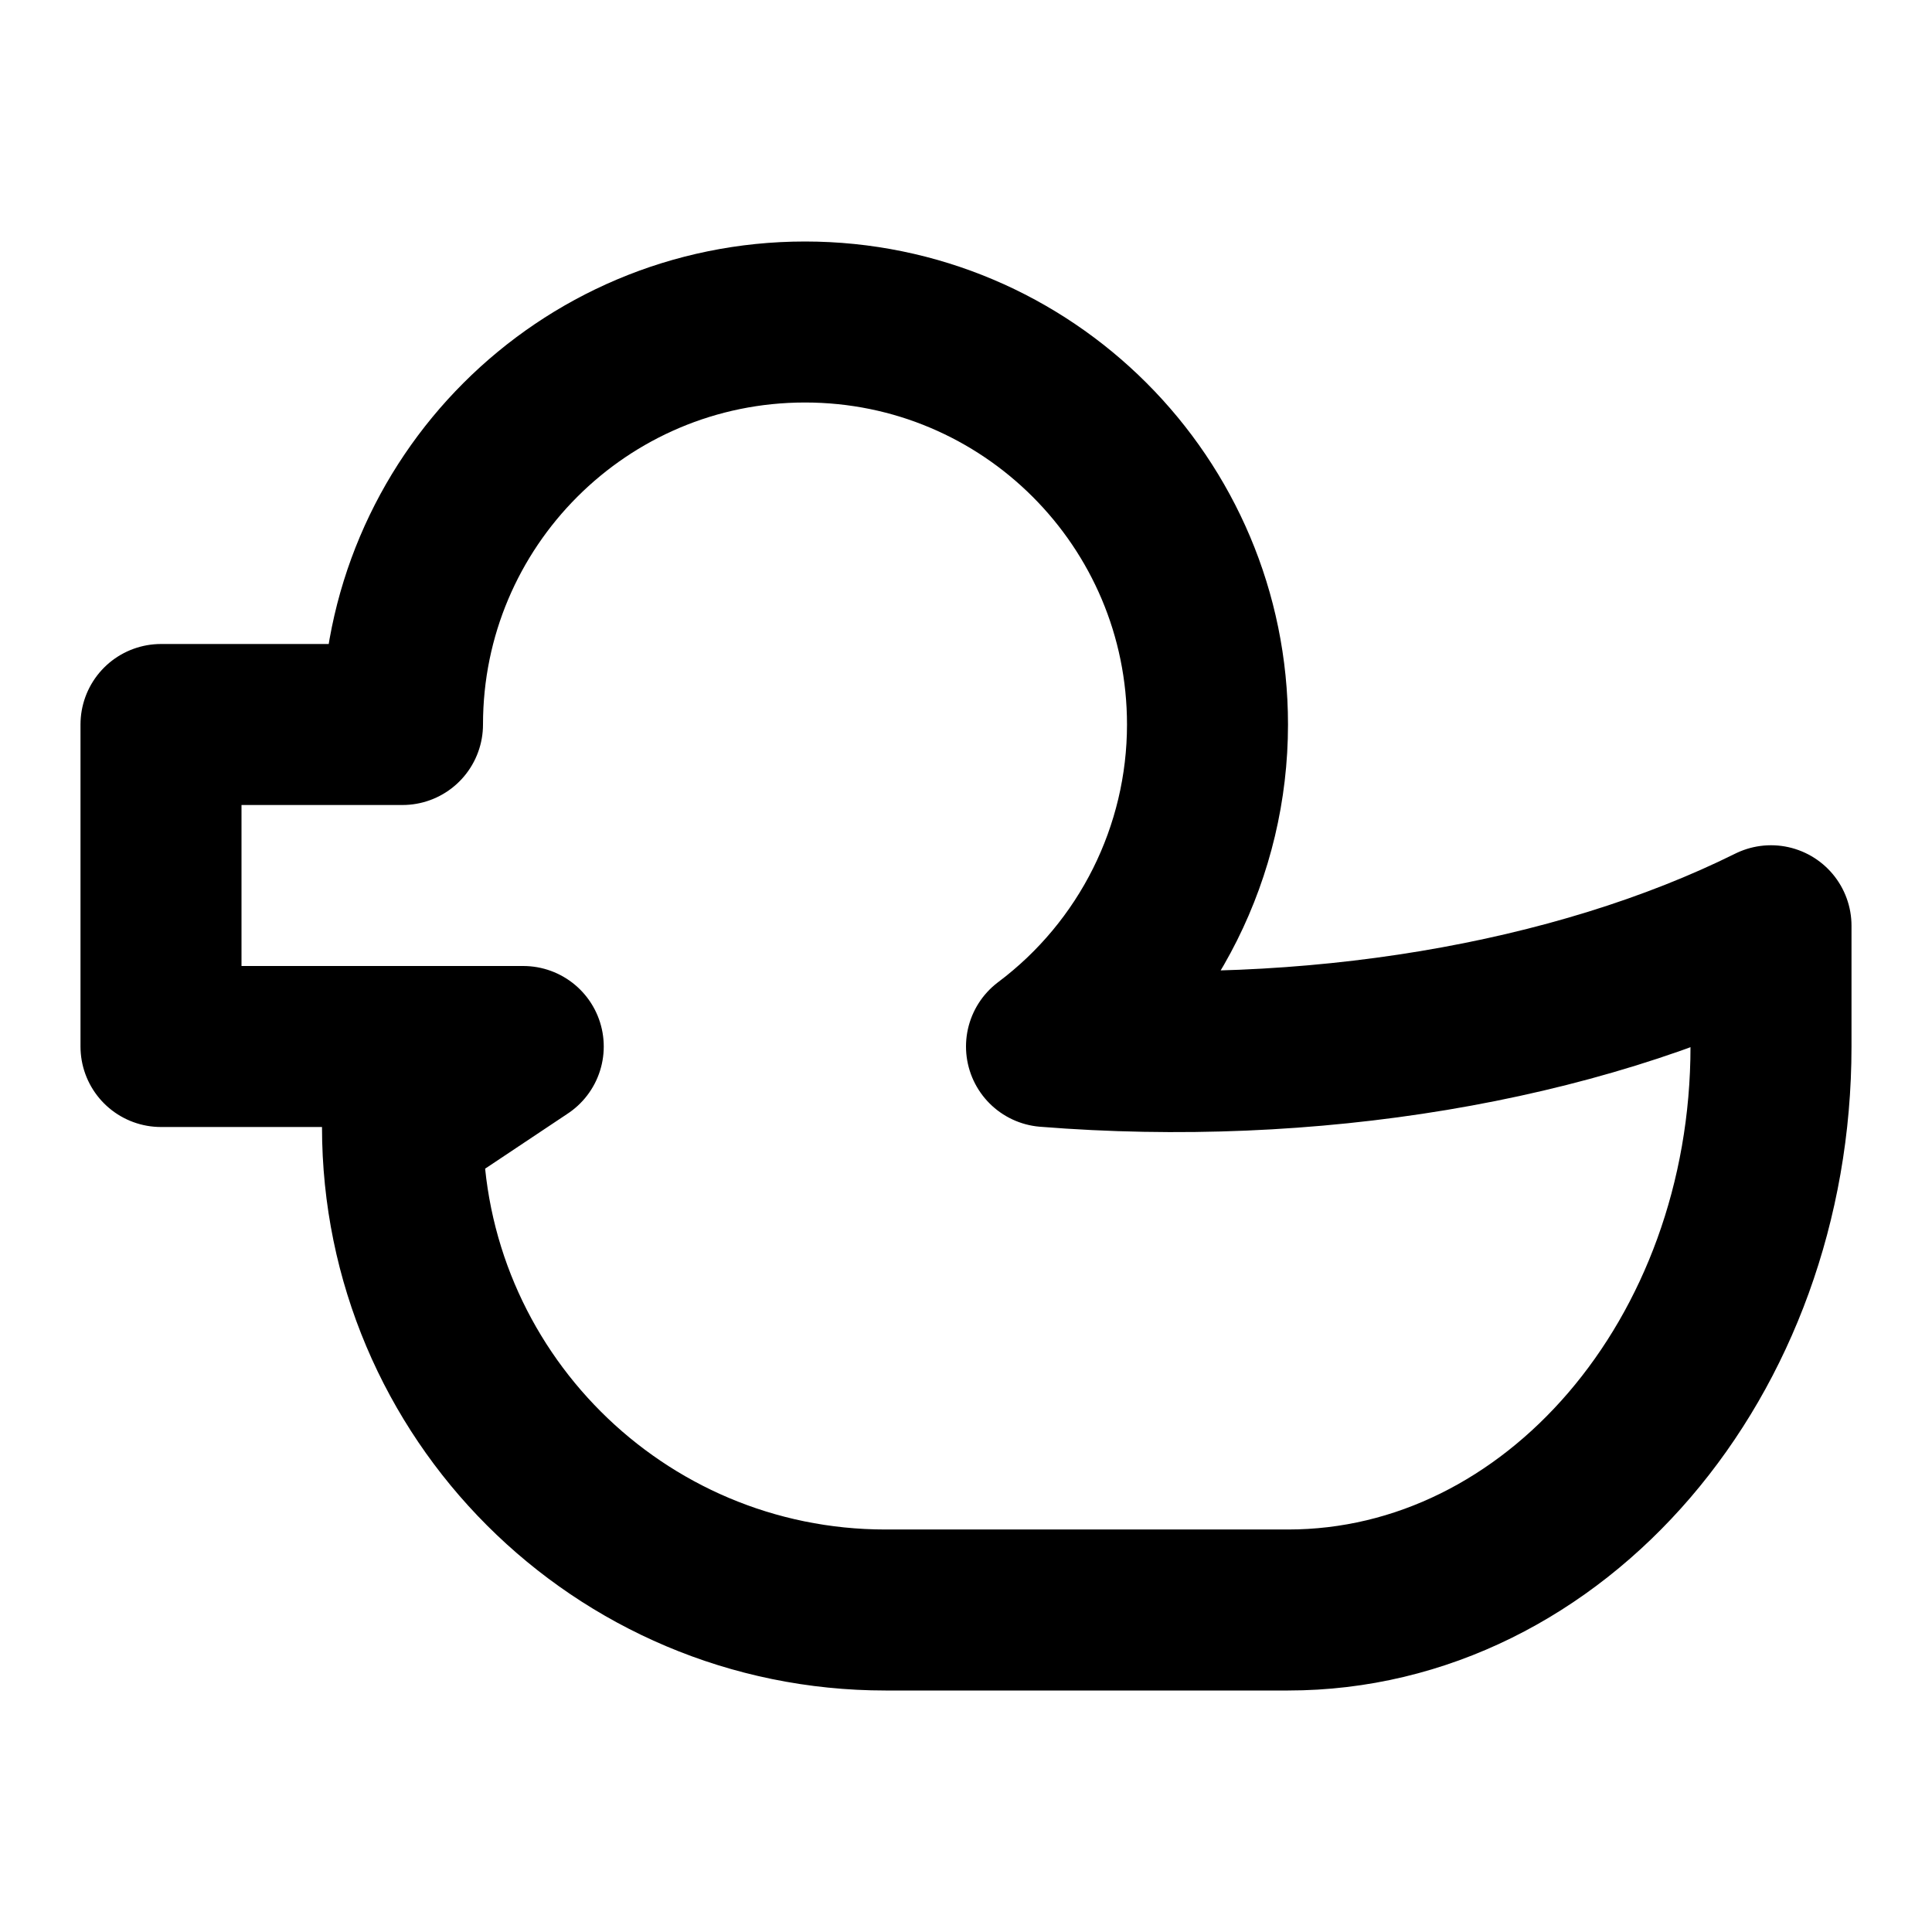
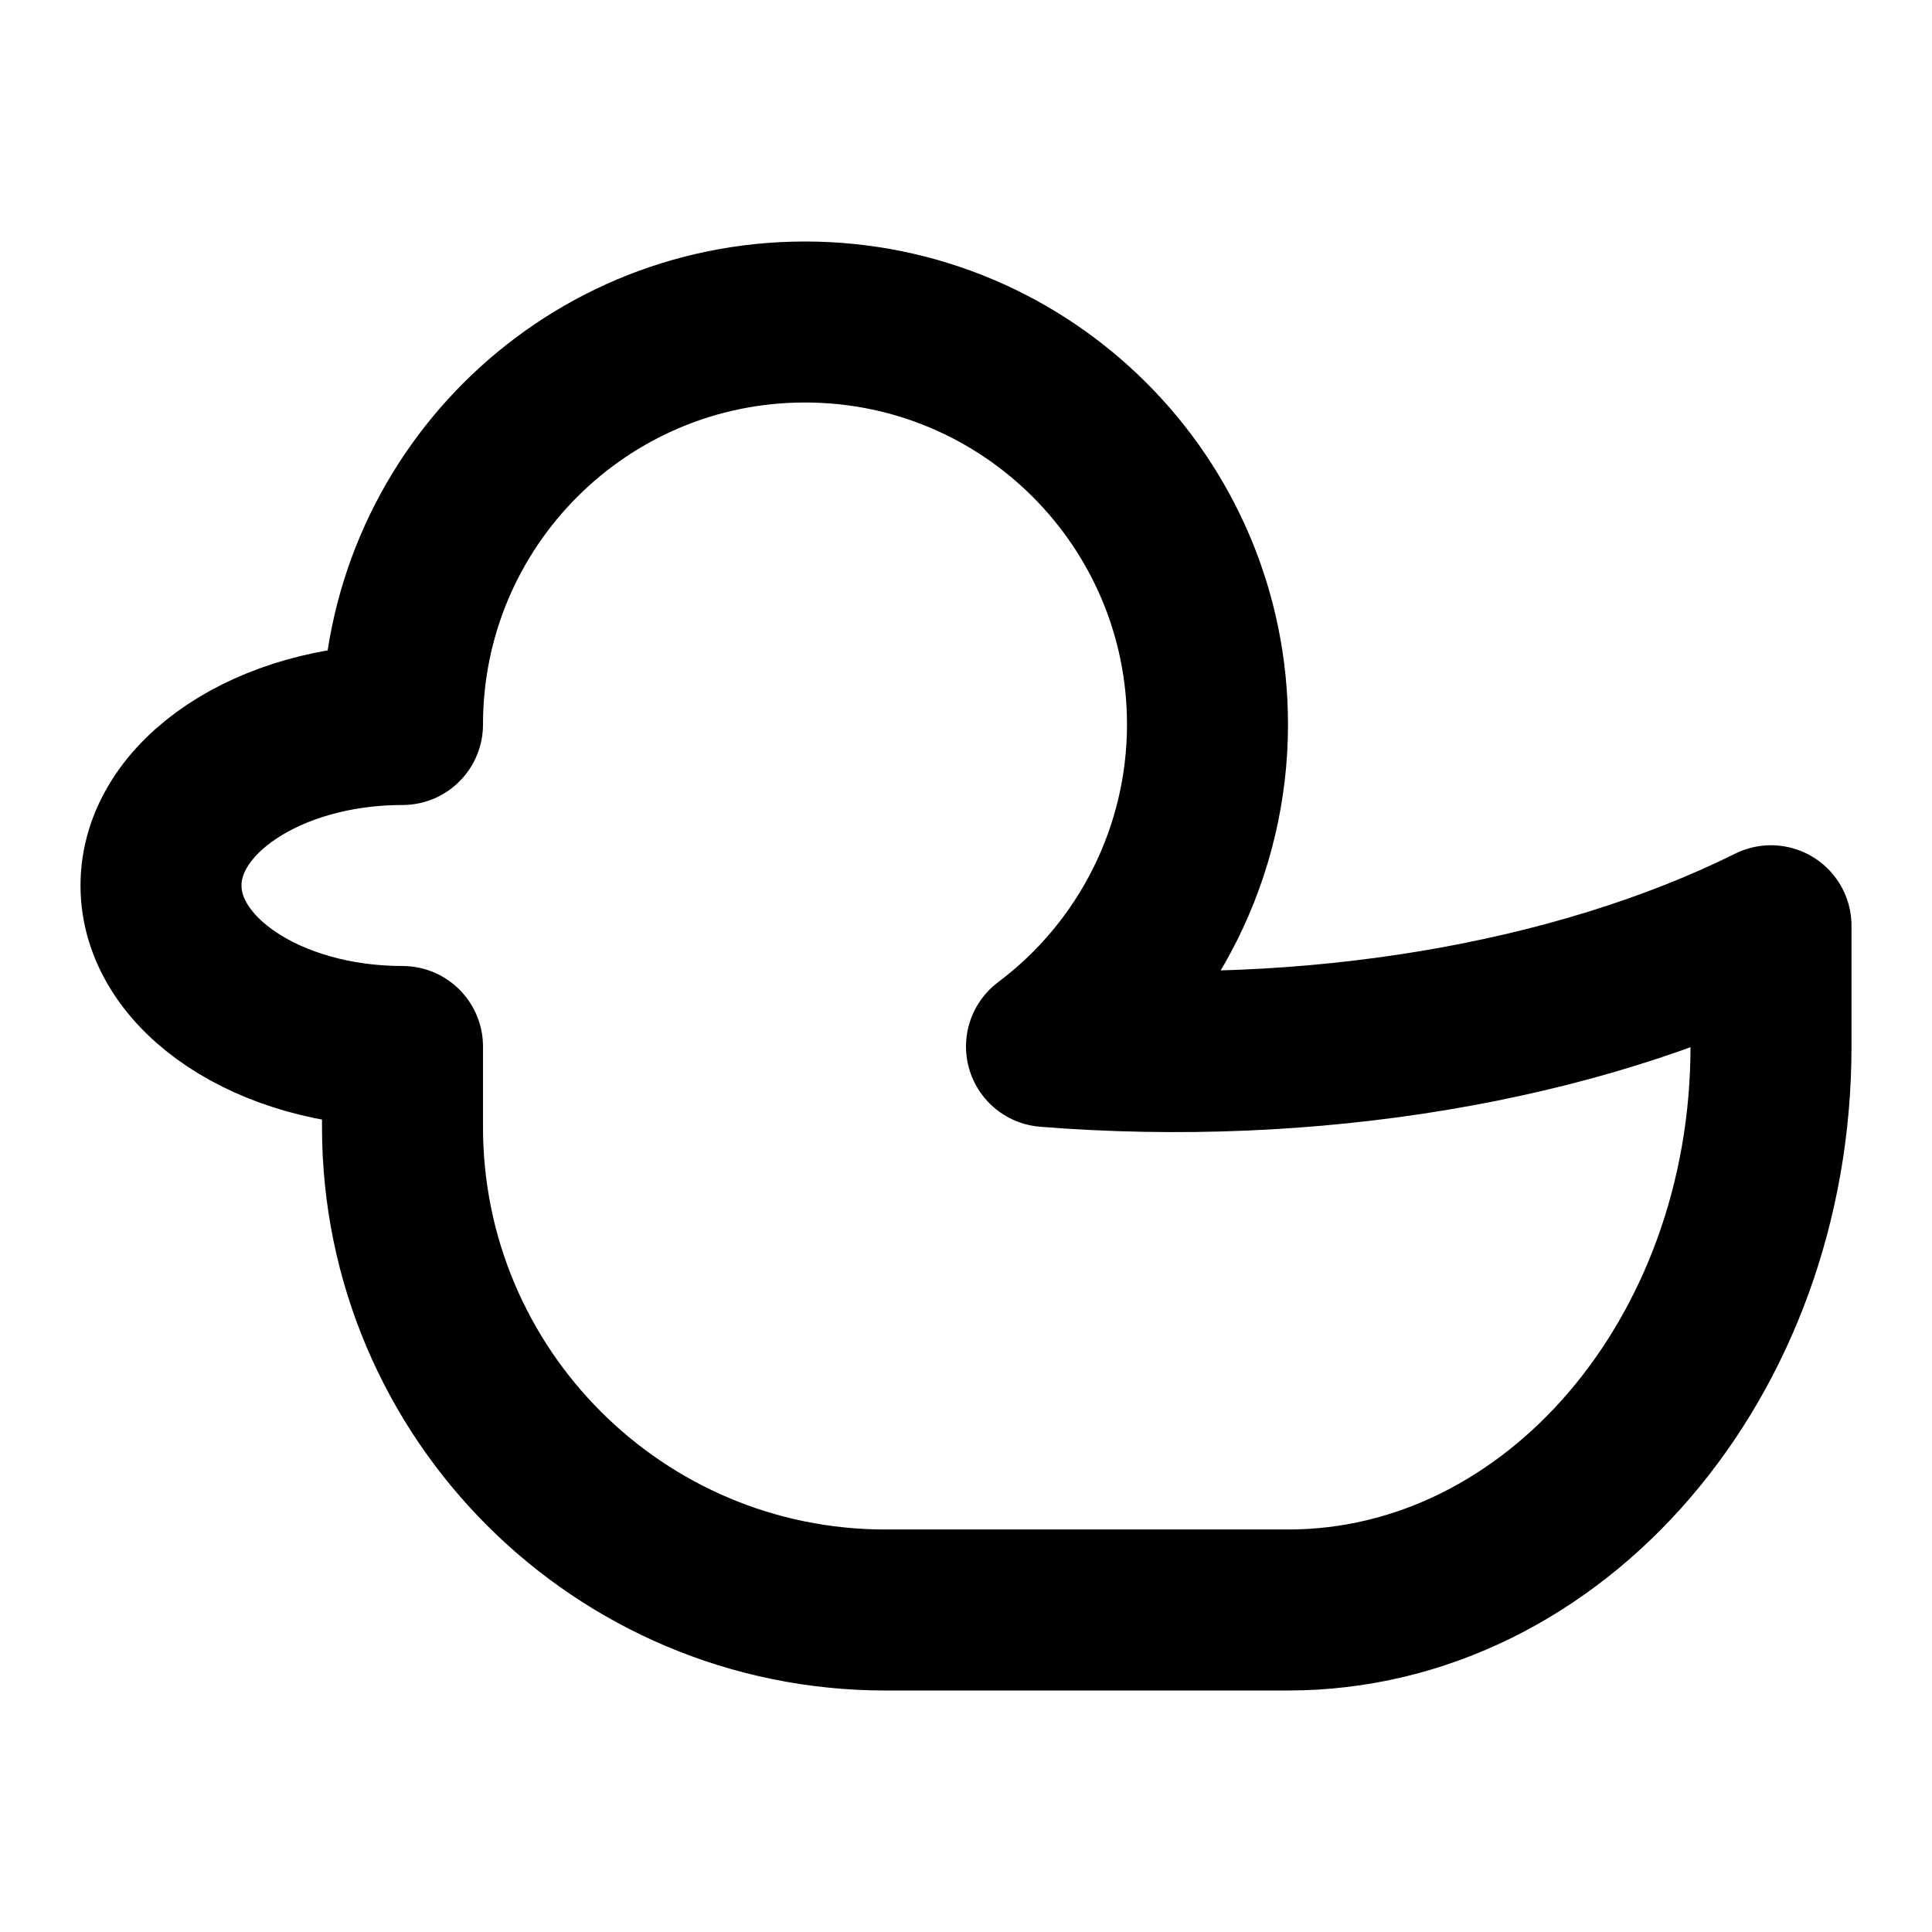
<svg xmlns="http://www.w3.org/2000/svg" width="48" height="48" viewBox="0 0 48 48" fill="none" stroke="currentColor" stroke-width="4" stroke-linecap="round" stroke-linejoin="round">
-   <path id="body" d="M10 18A10 10 0 0 1 20 8A10 10 0 0 1 30 18A10 10 0 0 1 26 26A22 12 0 0 0 44 23L44 26A12 14 0 0 1 32 40L22 40A12 12 0 0 1 10 28L13 26L4 26L4 18L10 18Z" />
+   <path id="body" d="M10 18A10 10 0 0 1 20 8A10 10 0 0 1 30 18A10 10 0 0 1 26 26A22 12 0 0 0 44 23L44 26A12 14 0 0 1 32 40L22 40A12 12 0 0 1 10 28L10 26A6 4 0 0 1 10 18Z" />
</svg>
